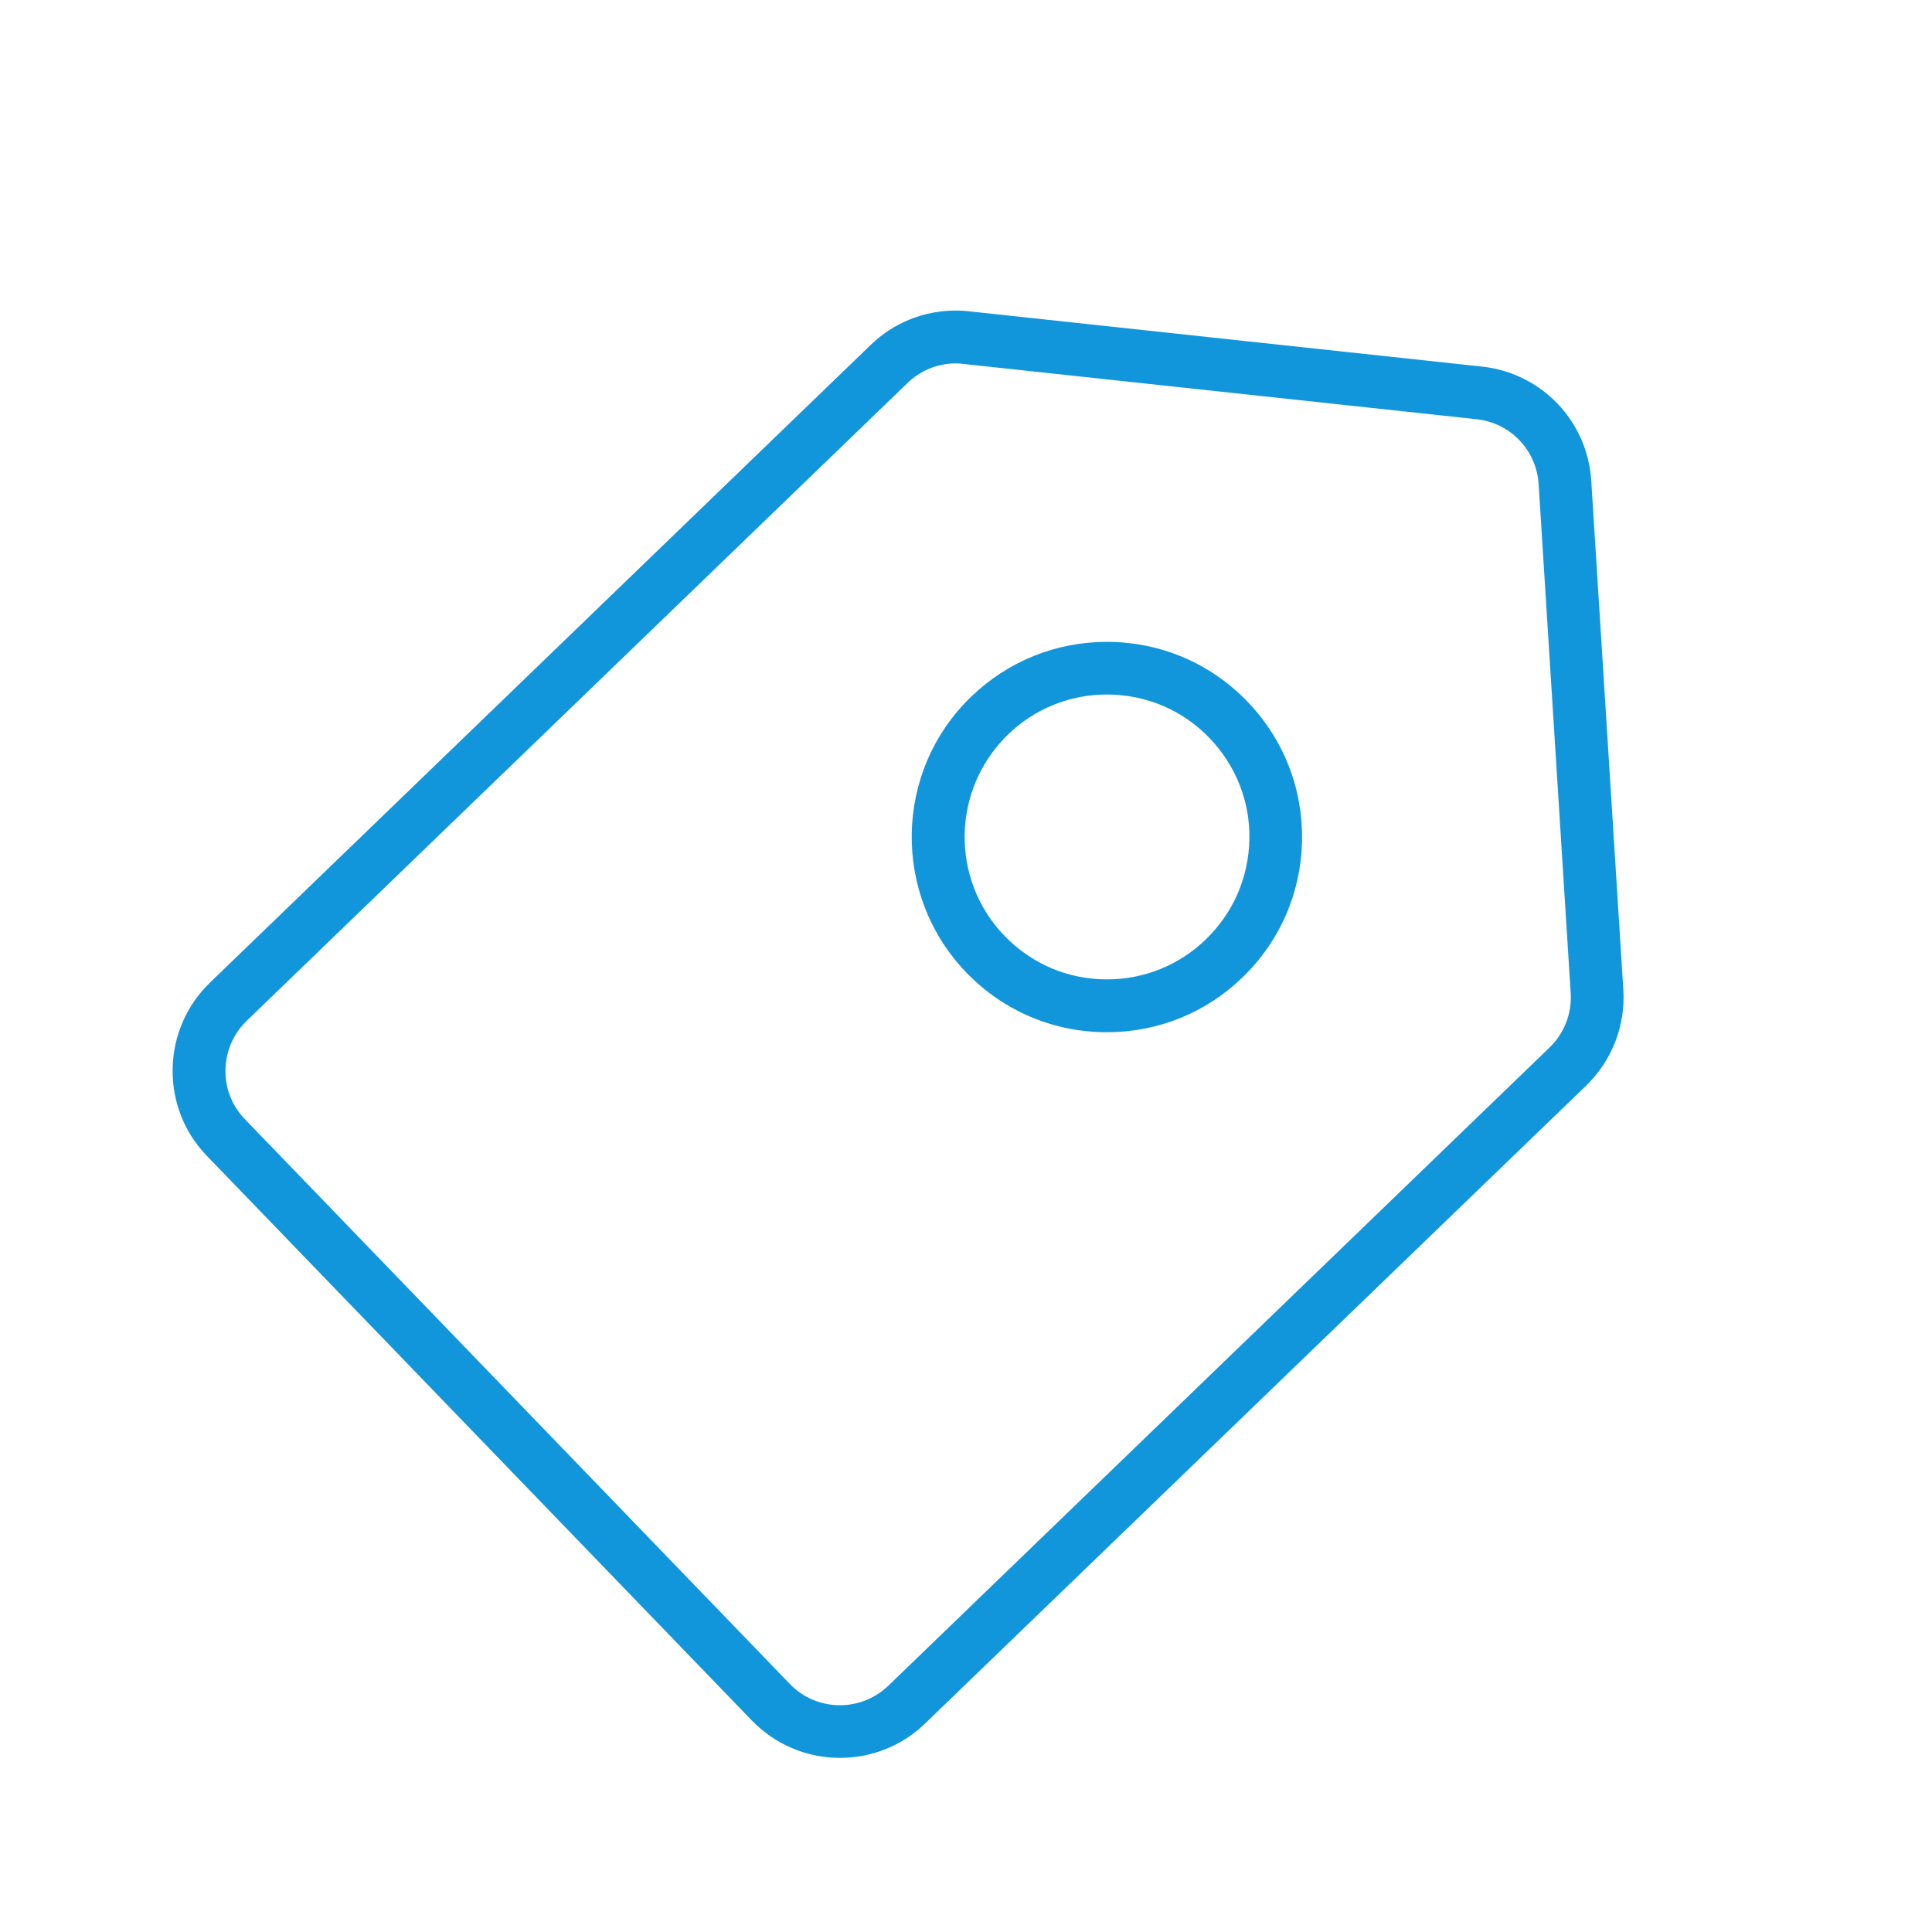
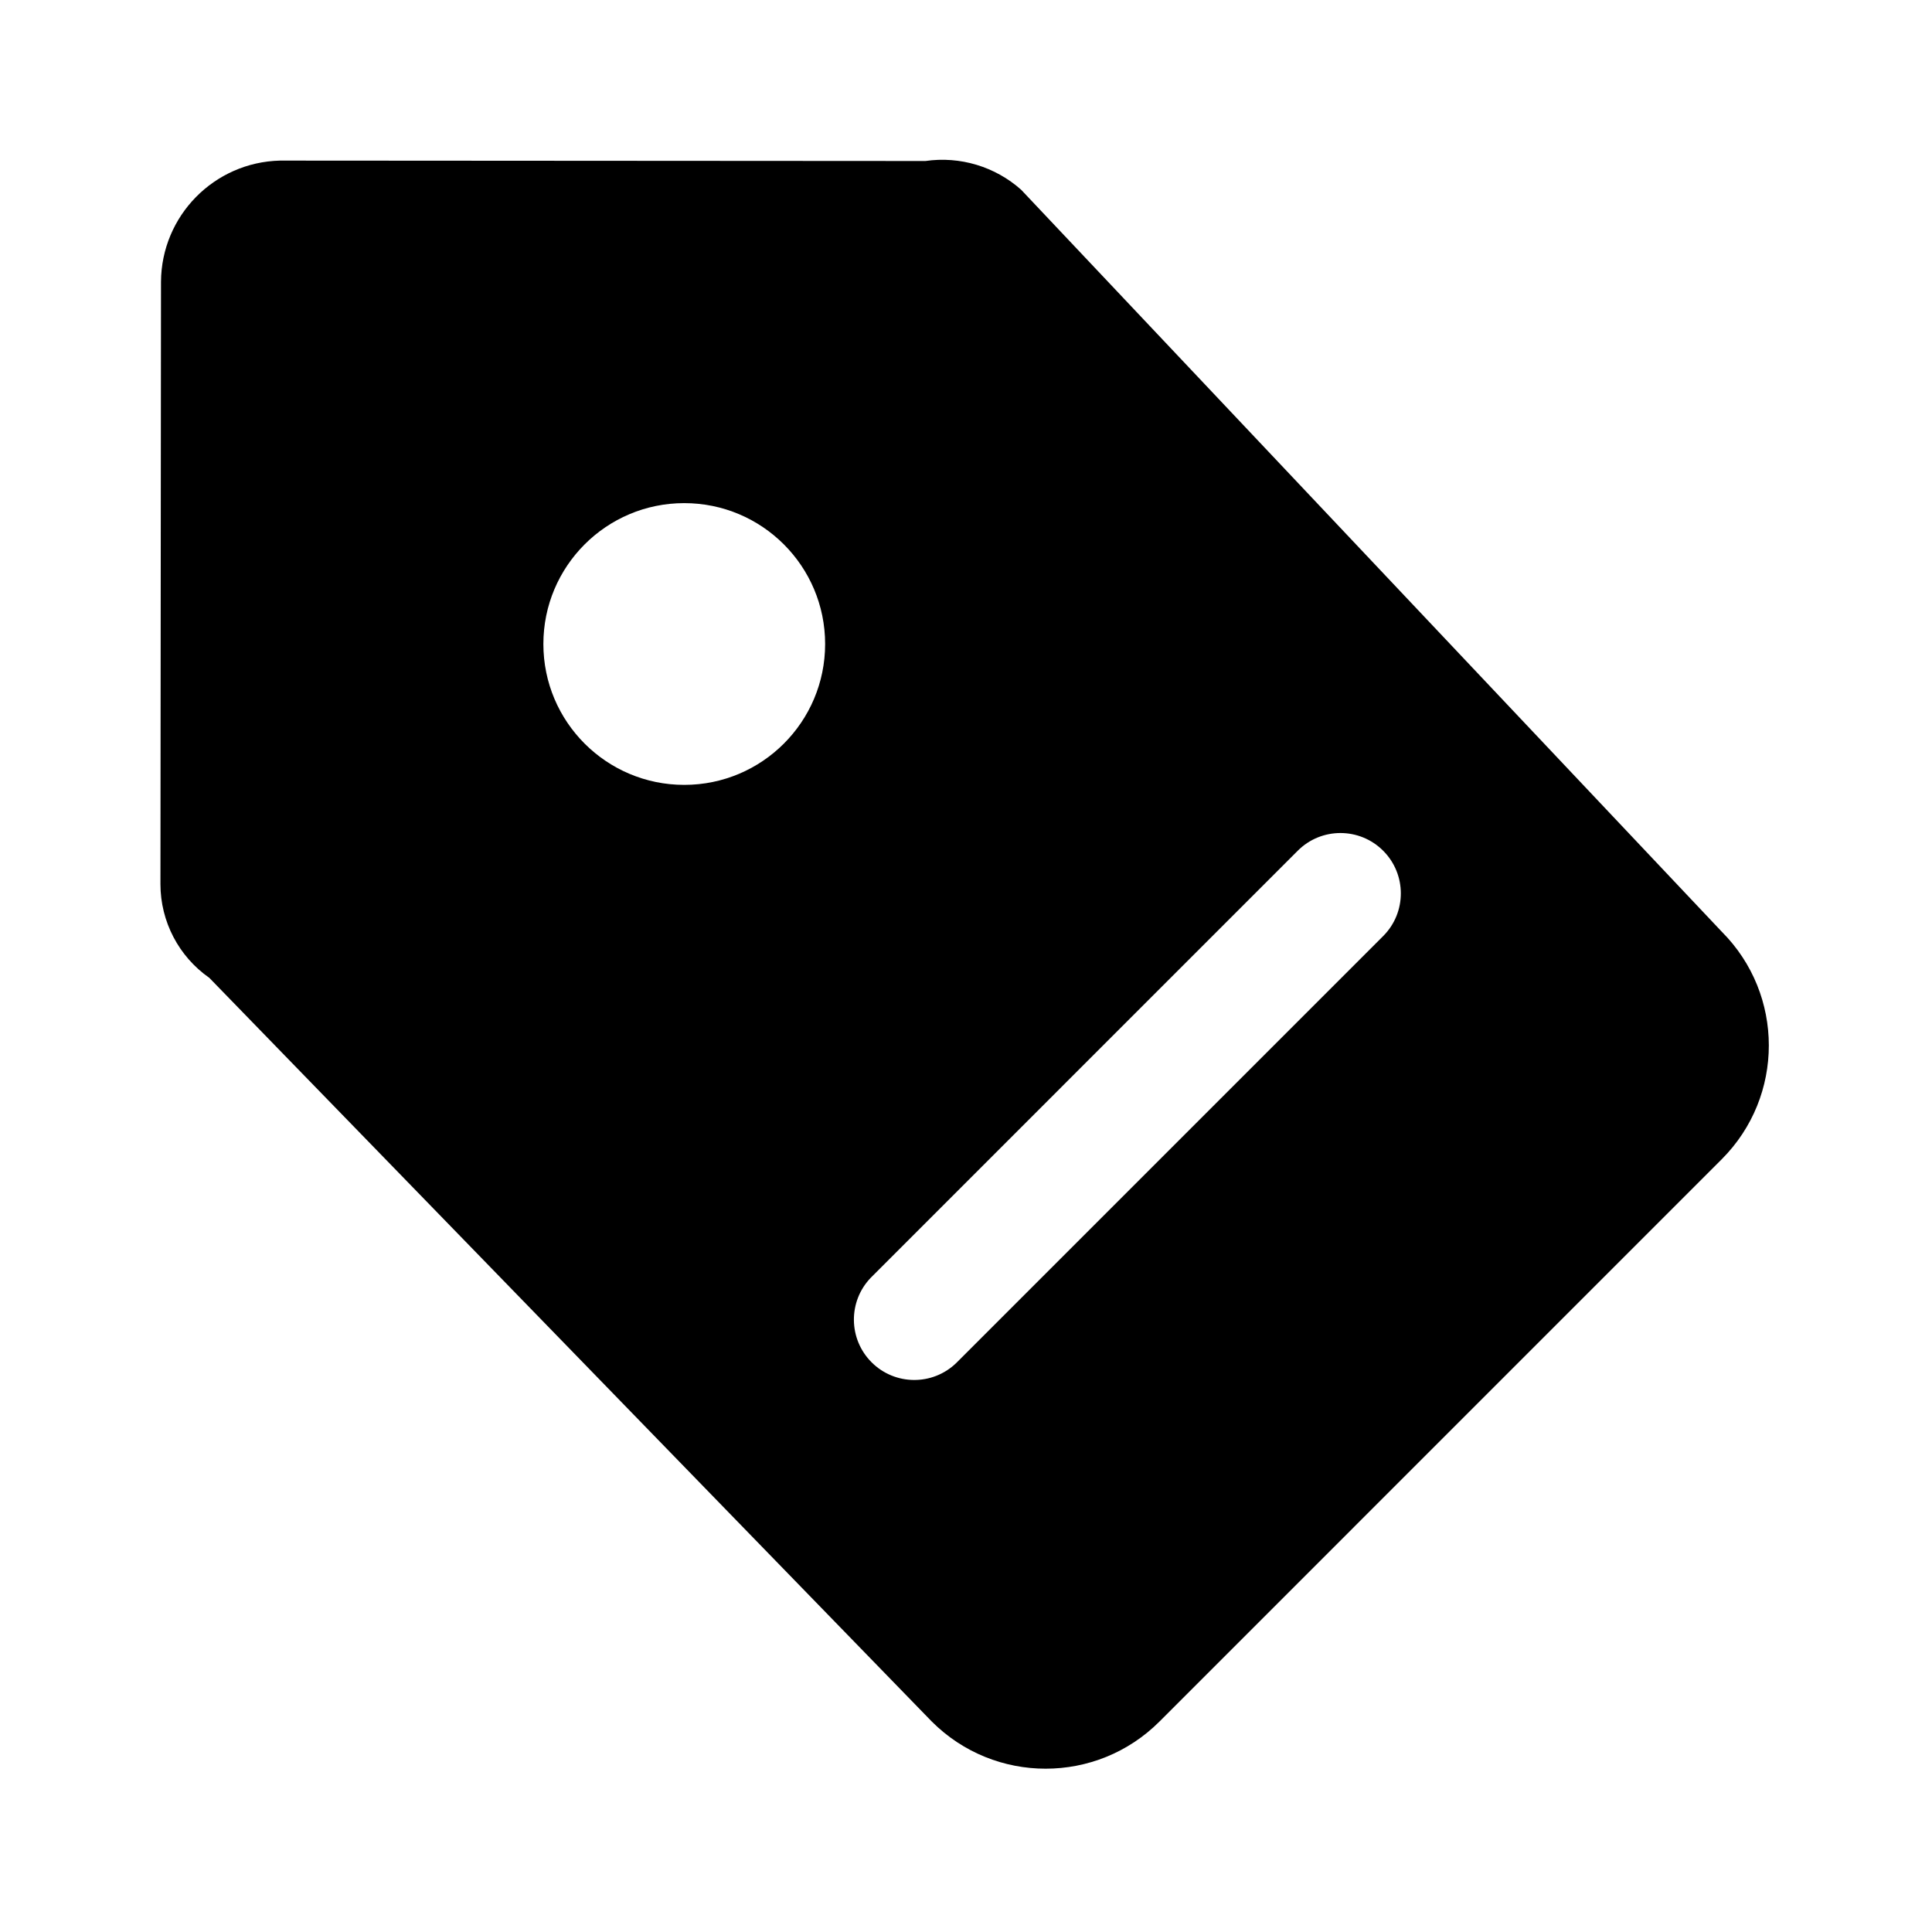
<svg xmlns="http://www.w3.org/2000/svg" class="icon" width="200px" height="200.00px" viewBox="0 0 1024 1024" version="1.1">
-   <path fill="#1296db" d="M445.2 931.7c-17.8 0-34.4-7.1-46.8-19.9L109.7 612.7c-12.1-12.5-18.5-28.9-18.2-46.3 0.3-17.4 7.4-33.6 19.8-45.6l350.2-338c12.2-11.8 28.2-18.2 45.1-18.2 2.3 0 4.7 0.1 7 0.4l271.9 29.3c31.5 3.4 55.9 28.8 57.9 60.5l17 269.7c1.2 19.1-6 37.6-19.7 50.9L490.3 913.5c-12.2 11.8-28.2 18.2-45.1 18.2z m61.5-739.1c-9.6 0-18.8 3.7-25.7 10.4L130.8 541c-7.1 6.9-11.1 16.1-11.3 26s3.5 19.2 10.4 26.3l288.7 299.2c7 7.3 16.5 11.3 26.6 11.3 9.6 0 18.7-3.7 25.7-10.4l350.4-338.2c7.8-7.5 11.9-18.1 11.2-28.9l-17-269.7c-1.1-18-15-32.5-32.9-34.4l-271.9-29.3c-1.3-0.2-2.7-0.3-4-0.3z" />
-   <path fill="#1296db" d="M586.7 547.1c-28.3 0-54.8-11.2-74.5-31.6-39.6-41.1-38.5-106.7 2.6-146.3 19.4-18.7 44.9-29 71.8-29 28.3 0 54.8 11.2 74.5 31.6 19.2 19.9 29.5 46.1 29 73.7s-11.7 53.4-31.6 72.6c-19.3 18.7-44.8 29-71.8 29z m0-179c-19.6 0-38.3 7.5-52.4 21.2-29.9 28.9-30.8 76.8-1.9 106.7 14.4 14.9 33.6 23.1 54.3 23.1 19.6 0 38.3-7.5 52.4-21.2 14.5-14 22.7-32.8 23.1-53 0.4-20.2-7.2-39.2-21.2-53.8-14.3-14.8-33.6-23-54.3-23z" />
+   <path fill="" d="M912.576 614.4l-298.027 298.048a85.333 85.333 0 0 1-120.683 0L110.933 518.272a60.629 60.629 0 0 1-25.899-49.621L85.333 149.333a64.64 64.64 0 0 1 63.083-64.213L490.496 85.333a62.848 62.848 0 0 1 50.752 15.253c-0.533-0.533 371.328 393.237 371.328 393.237a85.333 85.333 0 0 1 0 120.576zM362.667 266.667a74.667 74.667 0 1 0 74.667 74.667 74.667 74.667 0 0 0-74.667-74.667z m370.432 184.235a32 32 0 0 0-45.269 0L461.568 677.184a32 32 0 0 0 45.248 45.248l226.283-226.283a32 32 0 0 0 0-45.248z" />
</svg>
